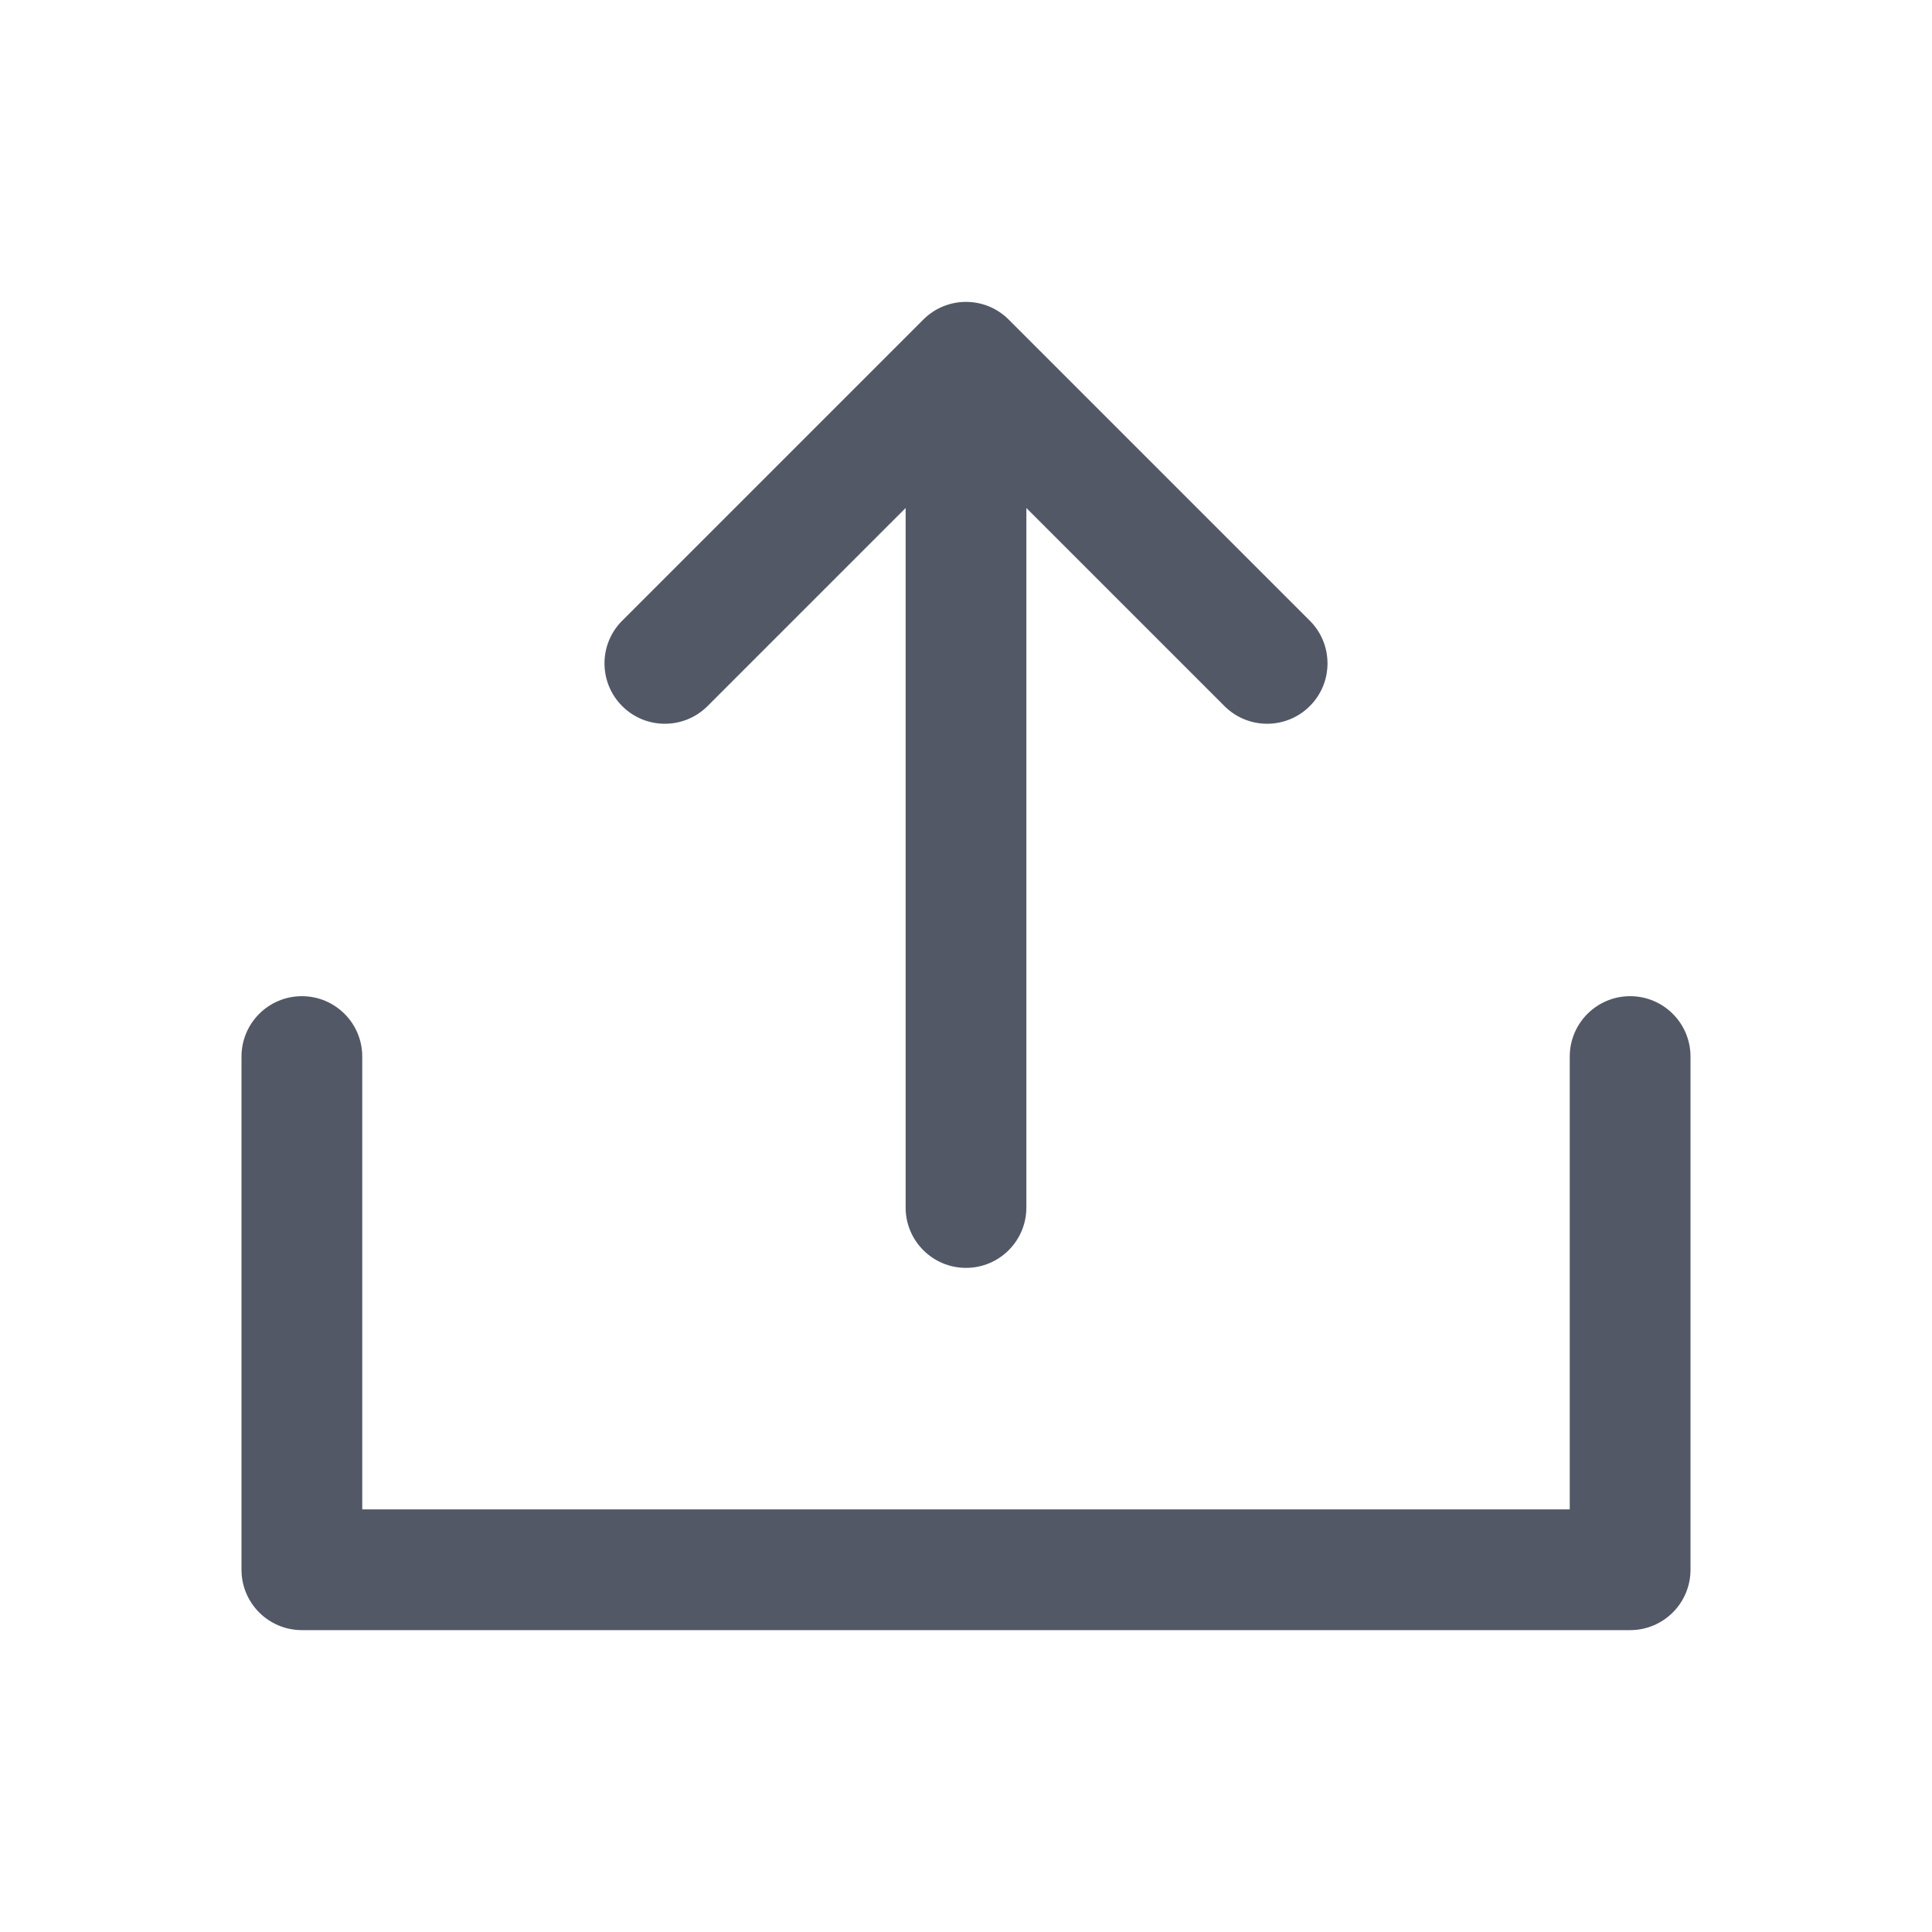
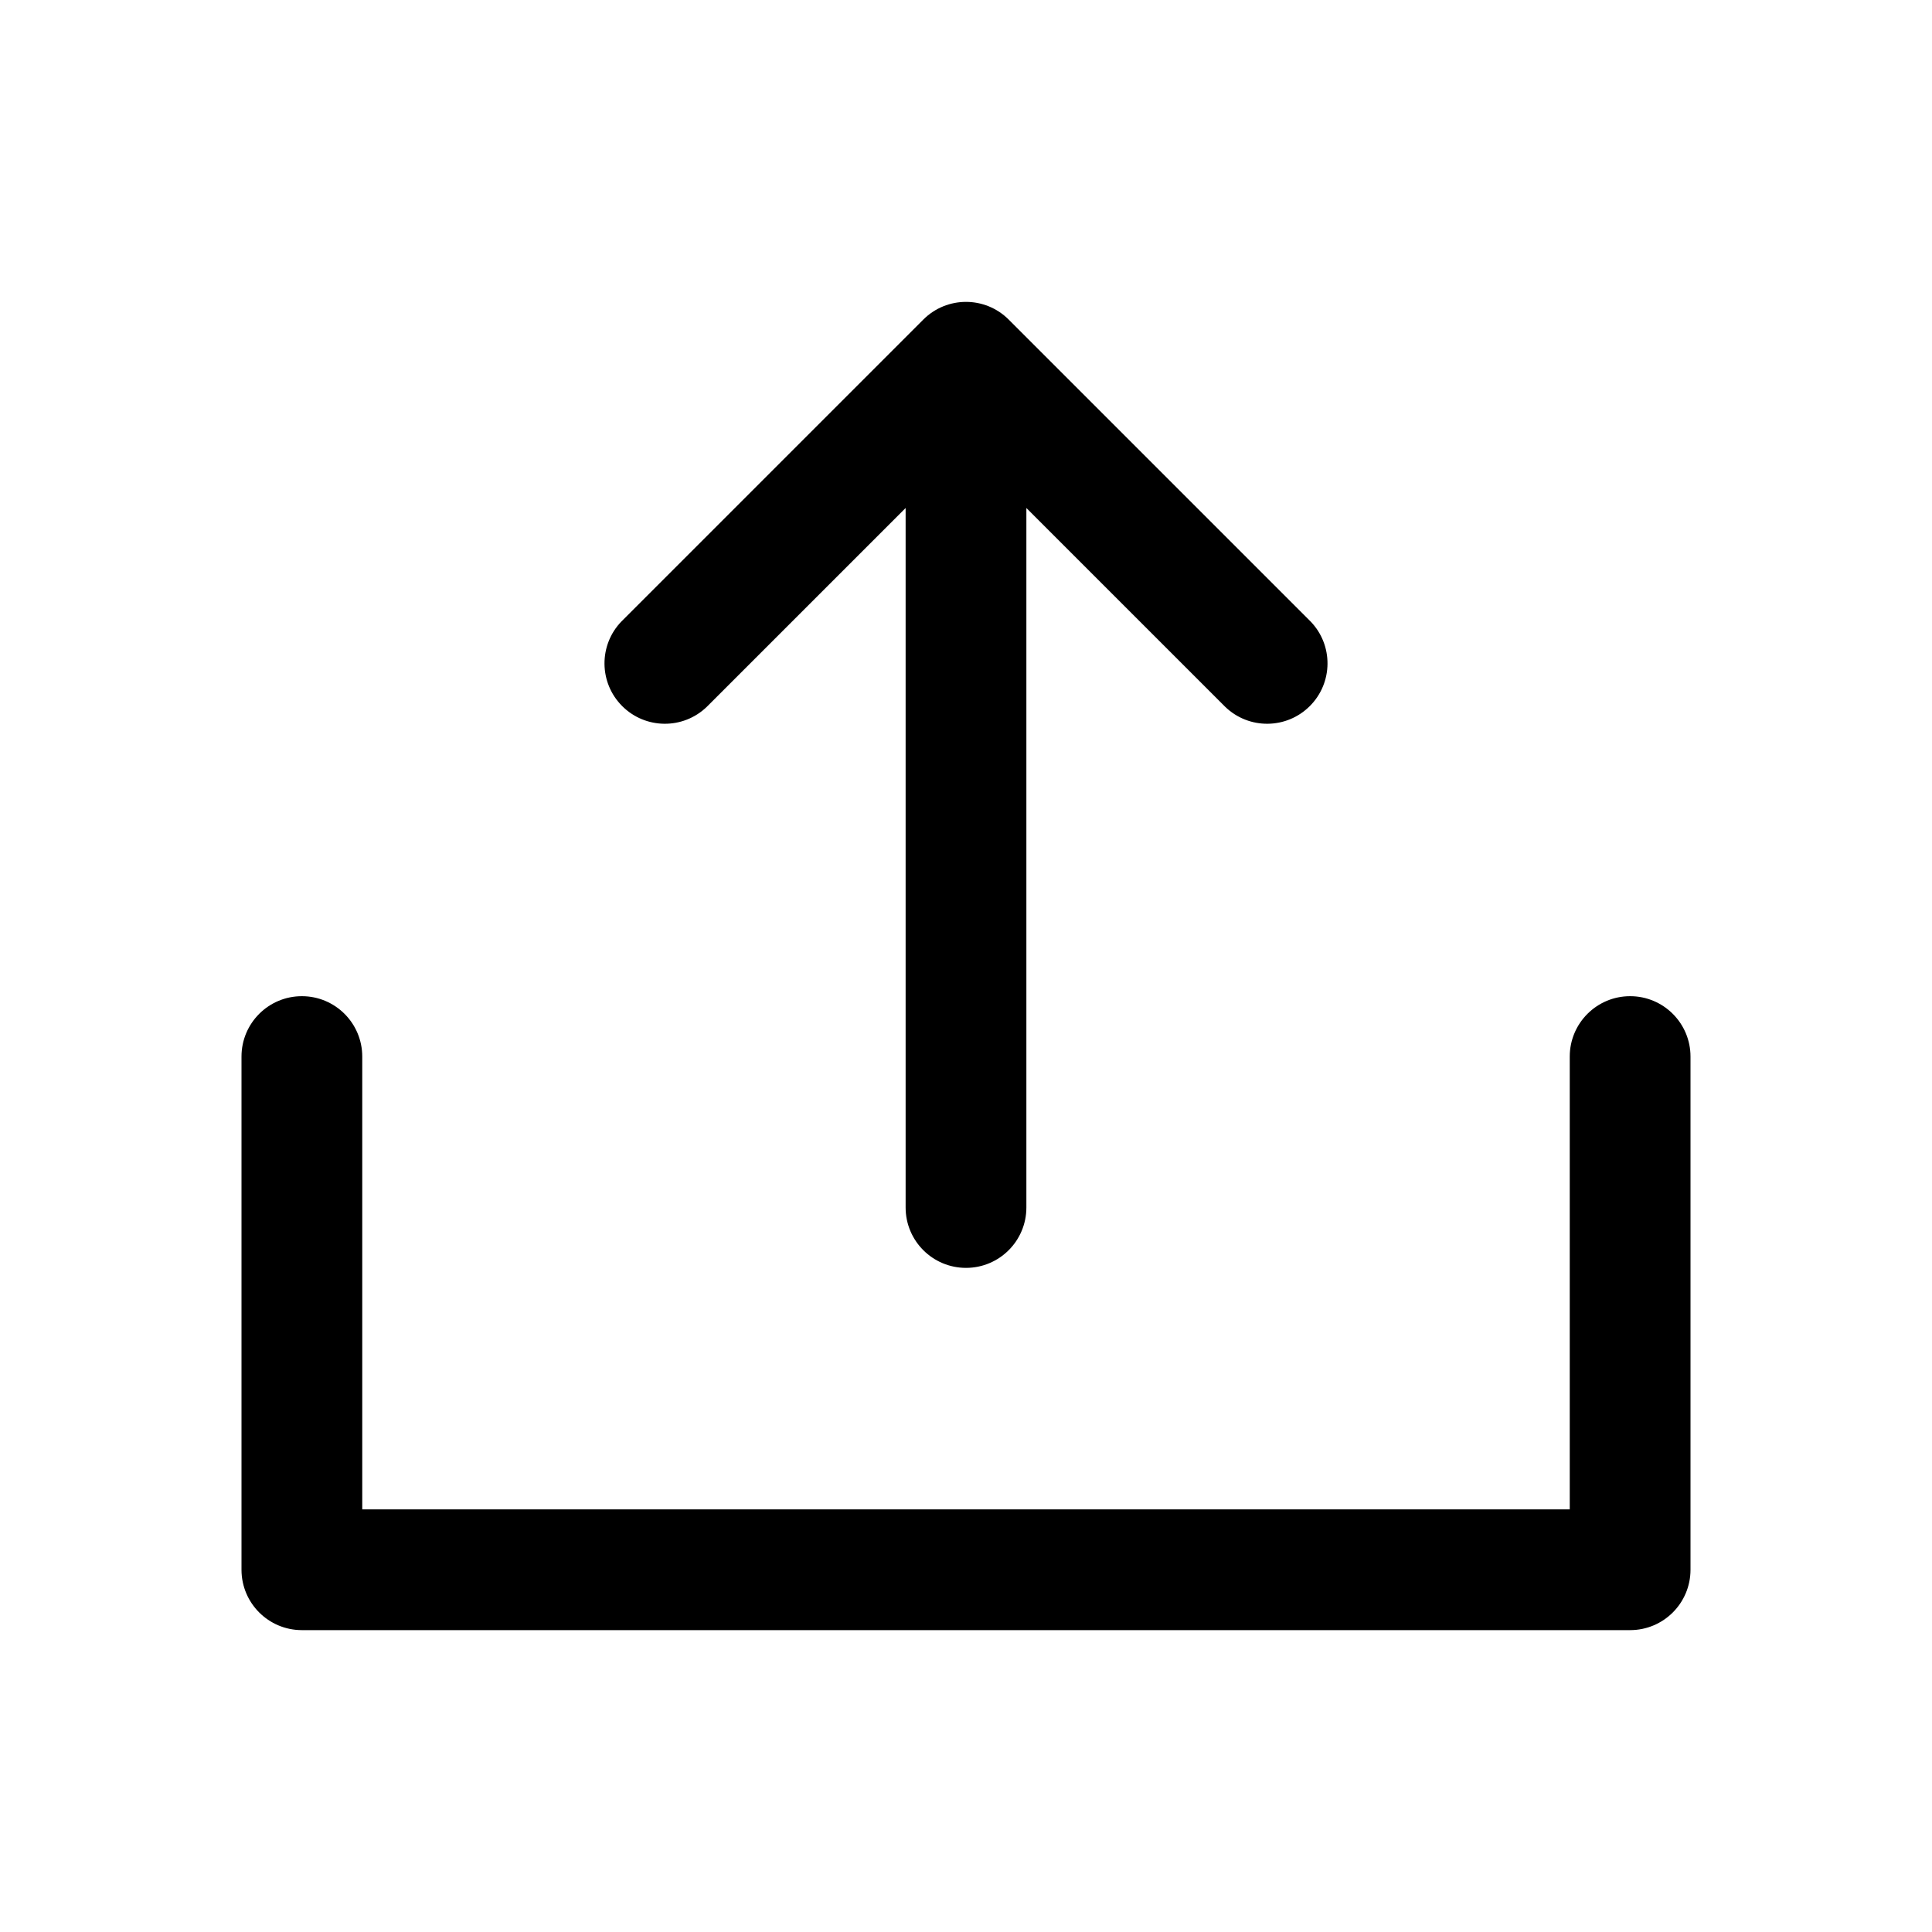
- <svg xmlns="http://www.w3.org/2000/svg" width="32" height="32" fill="none" viewBox="0 0 32 32">
-   <path fill="#525866" fill-rule="evenodd" d="M15.293 5.293a1 1 0 0 1 1.414 0l5 5a1 1 0 0 1-1.414 1.414L17 8.414V20a1 1 0 1 1-2 0V8.414l-3.293 3.293a1 1 0 0 1-1.414-1.414l5-5ZM5 16.5a1 1 0 0 1 1 1V25h20v-7.5a1 1 0 1 1 2 0V26a1 1 0 0 1-1 1H5a1 1 0 0 1-1-1v-8.5a1 1 0 0 1 1-1Z" clip-rule="evenodd" />
+ <svg xmlns="http://www.w3.org/2000/svg" width="32" height="32" fill="currentColor" viewBox="0 0 32 32">
+   <path fill-rule="evenodd" d="M15.293 5.293a1 1 0 0 1 1.414 0l5 5a1 1 0 0 1-1.414 1.414L17 8.414V20a1 1 0 1 1-2 0V8.414l-3.293 3.293a1 1 0 0 1-1.414-1.414l5-5ZM5 16.5a1 1 0 0 1 1 1V25h20v-7.5a1 1 0 1 1 2 0V26a1 1 0 0 1-1 1H5a1 1 0 0 1-1-1v-8.5a1 1 0 0 1 1-1Z" clip-rule="evenodd" />
</svg>
